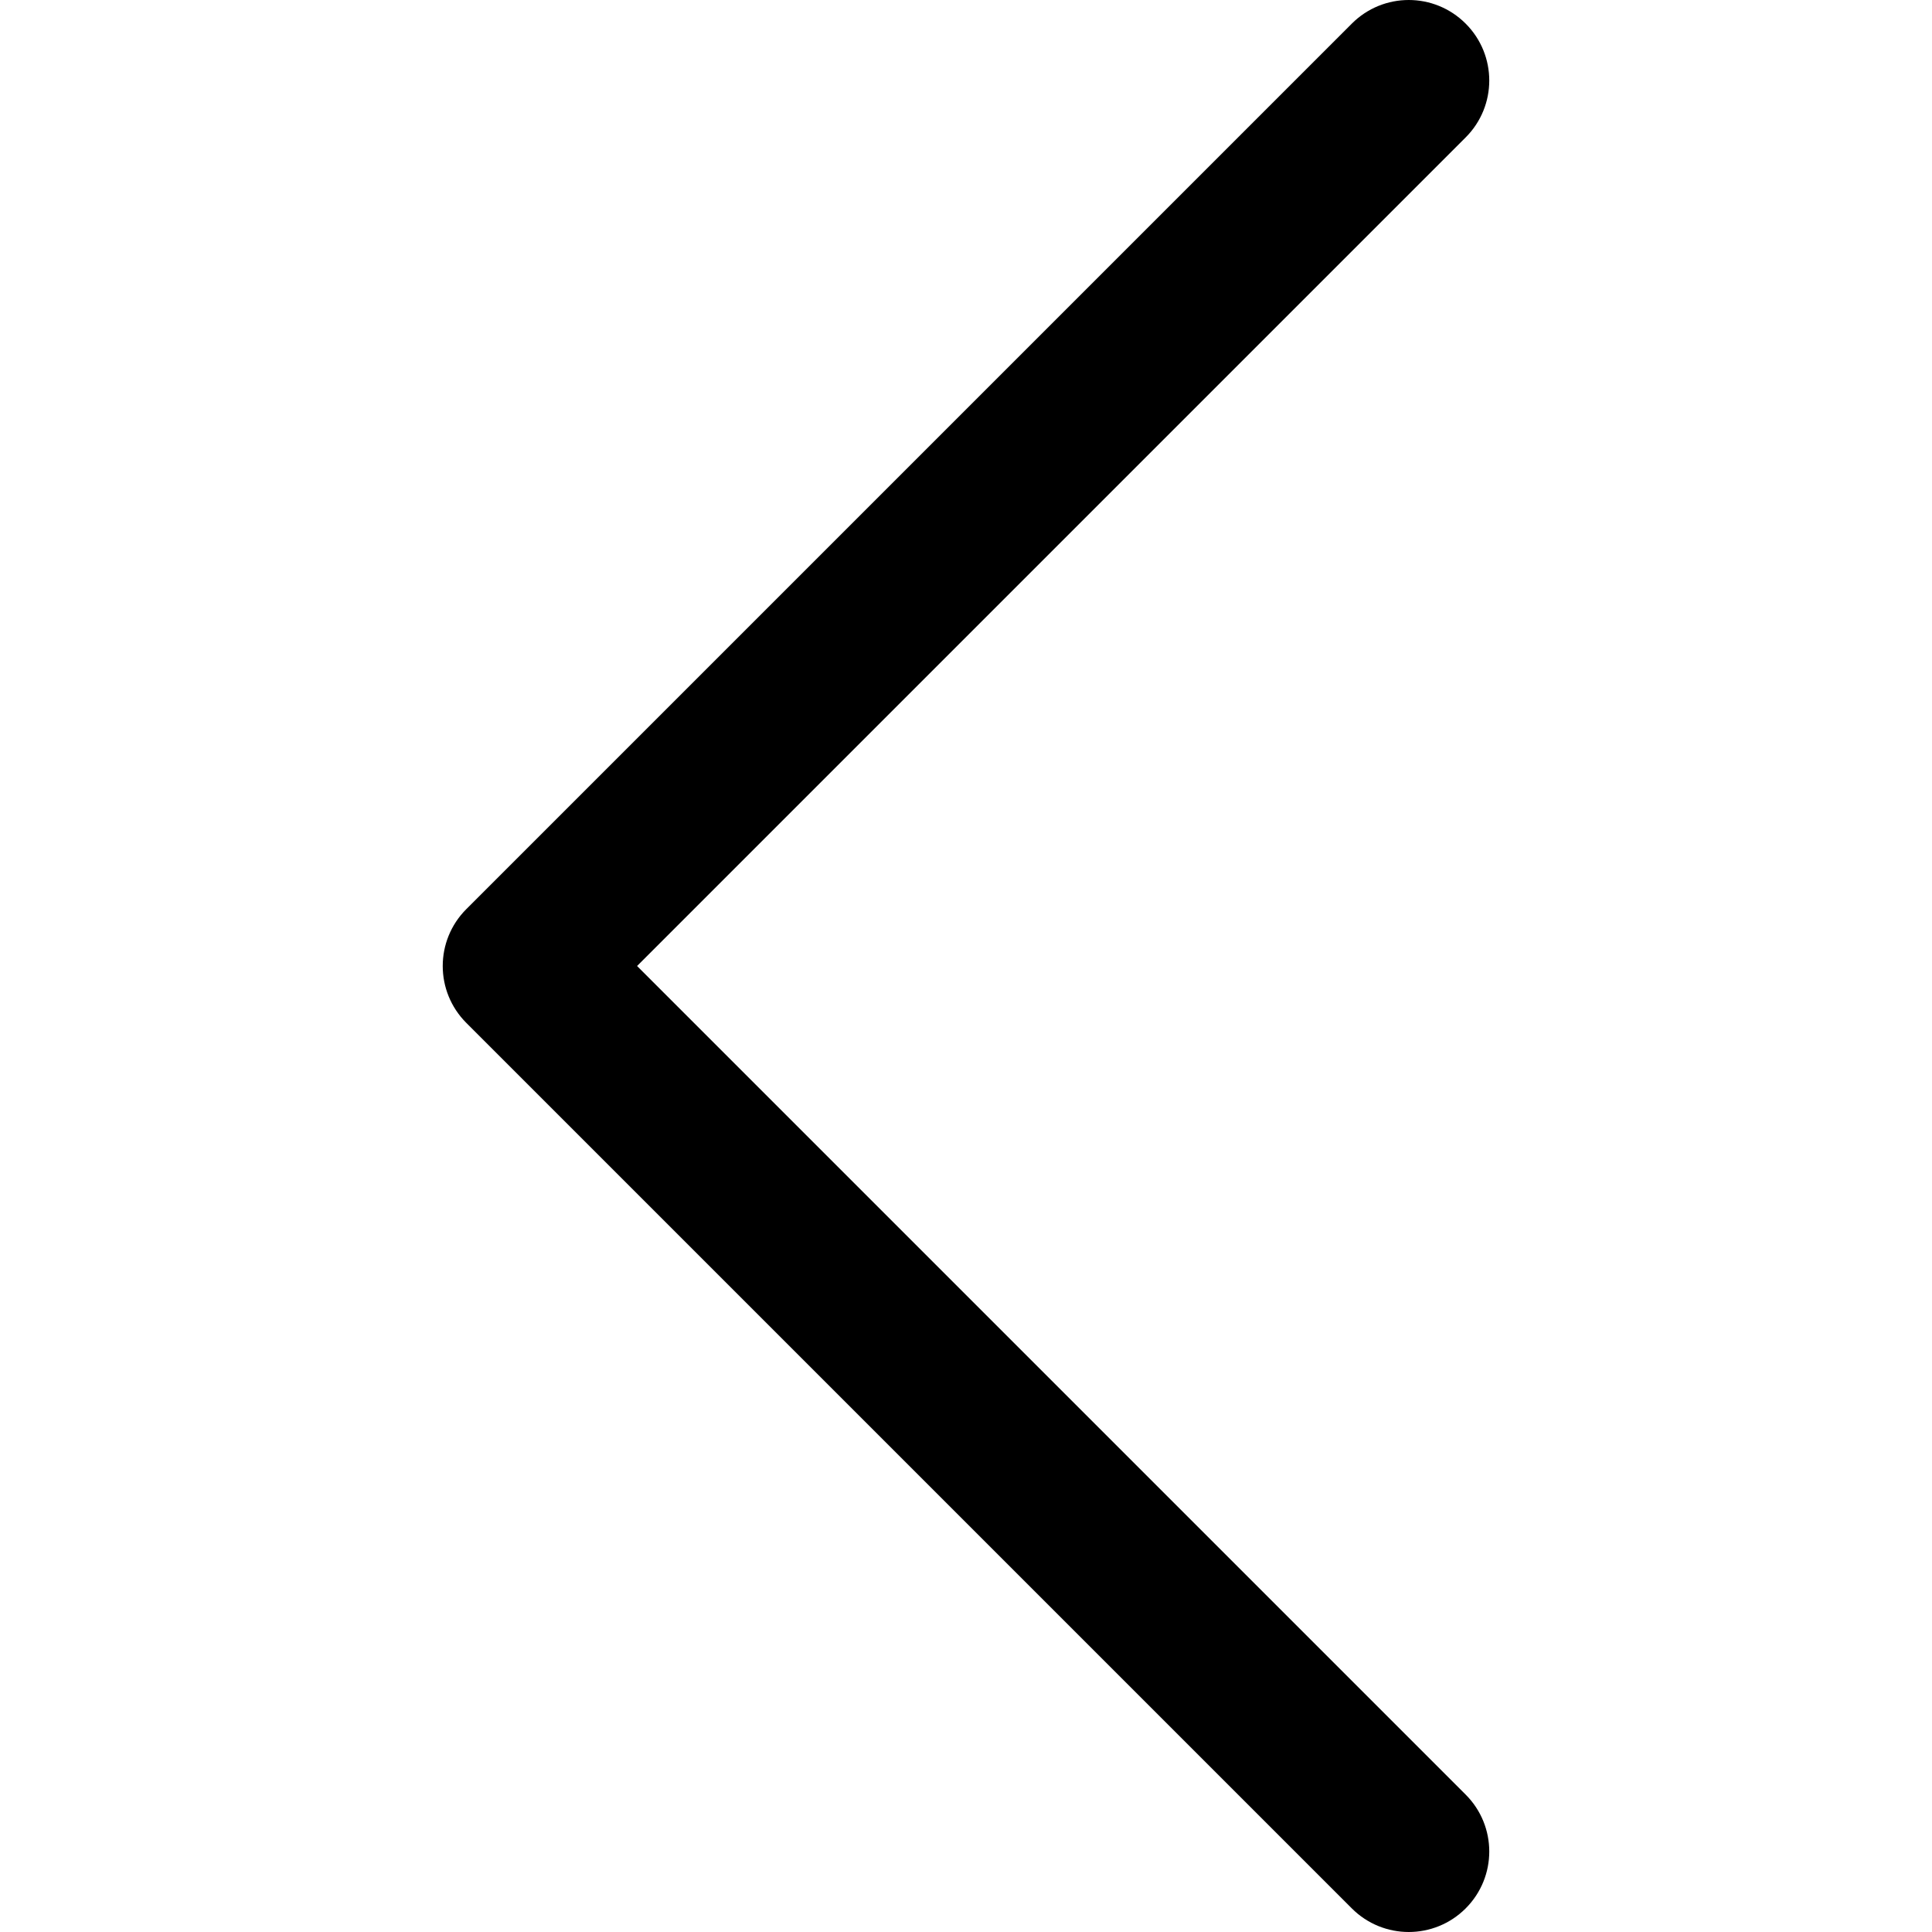
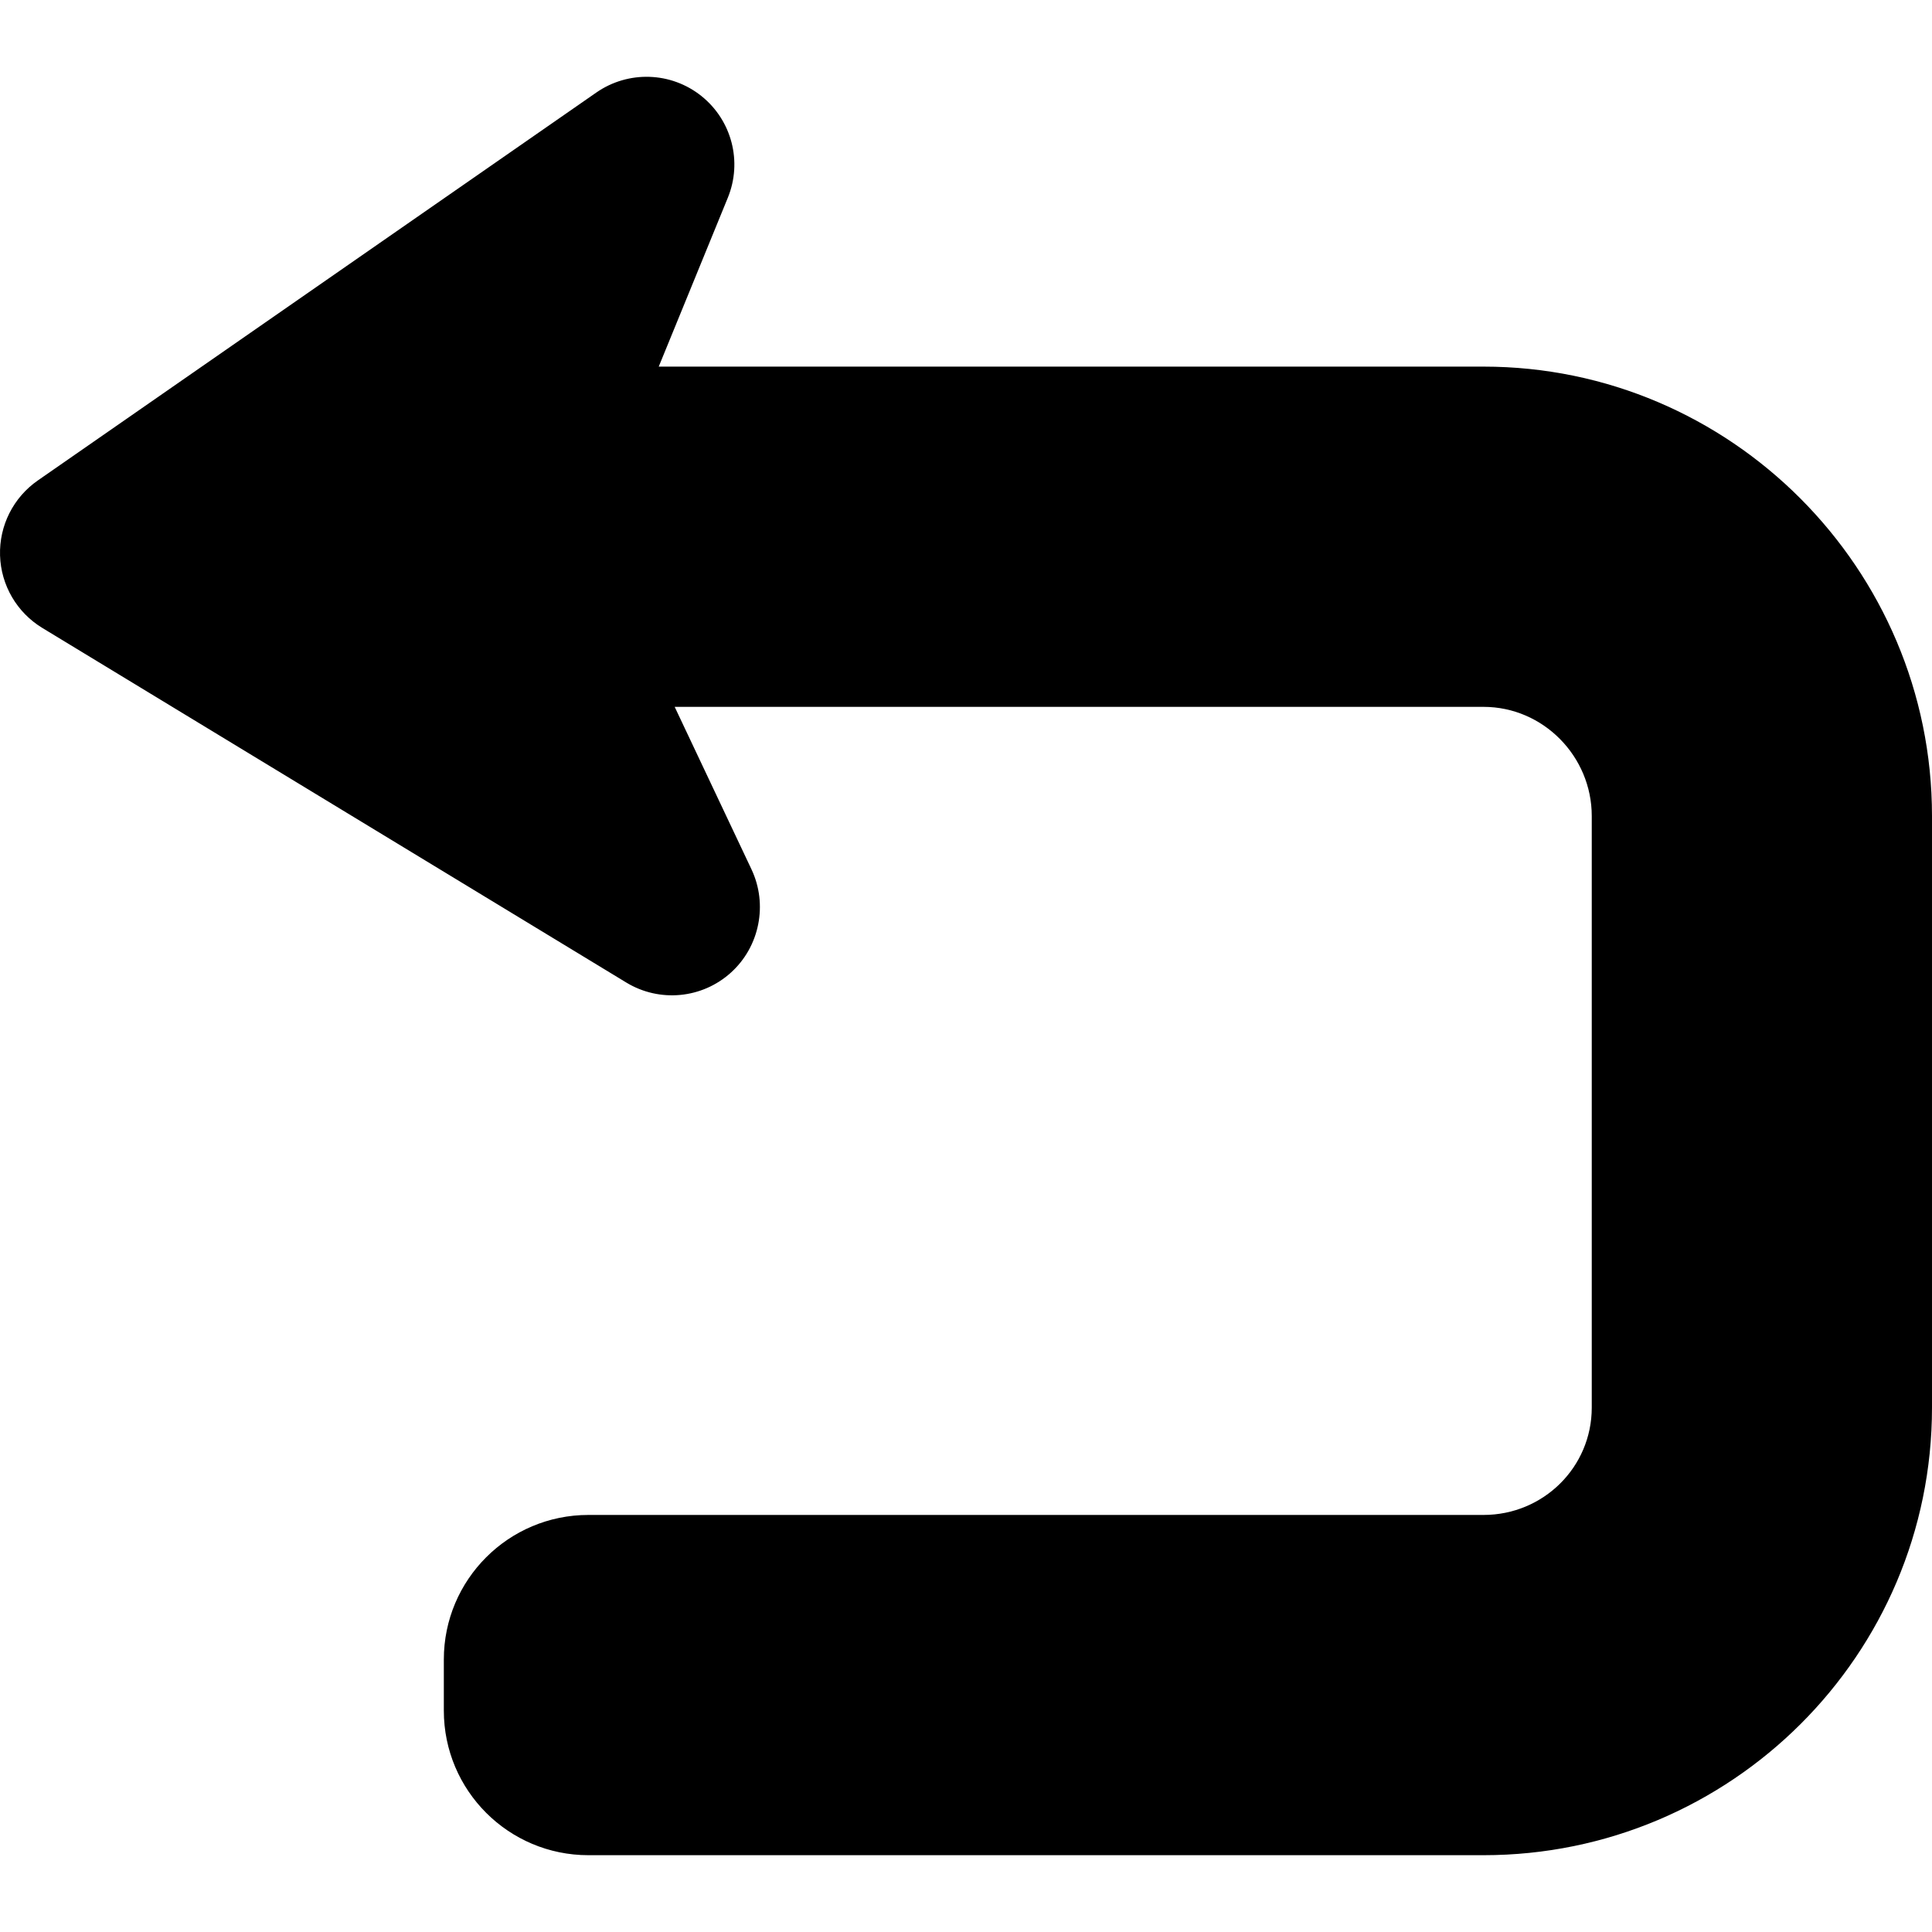
- <svg xmlns="http://www.w3.org/2000/svg" version="1.1" id="Layer_1" x="0px" y="0px" viewBox="0 0 512.006 512.006" style="enable-background:new 0 0 512.006 512.006;" xml:space="preserve">
+ <svg xmlns="http://www.w3.org/2000/svg" version="1.1" id="Capa_1" x="0px" y="0px" width="489.394px" height="489.394px" viewBox="0 0 489.394 489.394" style="enable-background:new 0 0 489.394 489.394;" xml:space="preserve">
  <g>
-     <g>
-       <path d="M388.419,475.59L168.834,256.005L388.418,36.421c8.341-8.341,8.341-21.824,0-30.165s-21.824-8.341-30.165,0    L123.586,240.923c-8.341,8.341-8.341,21.824,0,30.165l234.667,234.667c4.16,4.16,9.621,6.251,15.083,6.251    c5.461,0,10.923-2.091,15.083-6.251C396.76,497.414,396.76,483.931,388.419,475.59z" />
-     </g>
+     <path d="M375.789,92.867H166.864l17.507-42.795c3.724-9.132,1-19.574-6.691-25.744c-7.701-6.166-18.538-6.508-26.639-0.879   L9.574,121.71c-6.197,4.304-9.795,11.457-9.563,18.995c0.231,7.533,4.261,14.446,10.71,18.359l147.925,89.823   c8.417,5.108,19.18,4.093,26.481-2.499c7.312-6.591,9.427-17.312,5.219-26.202l-19.443-41.132h204.886   c15.119,0,27.418,12.536,27.418,27.654v149.852c0,15.118-12.299,27.19-27.418,27.19h-226.74c-20.226,0-36.623,16.396-36.623,36.622   v12.942c0,20.228,16.397,36.624,36.623,36.624h226.74c62.642,0,113.604-50.732,113.604-113.379V206.709   C489.395,144.062,438.431,92.867,375.789,92.867z" />
  </g>
  <g>
</g>
  <g>
</g>
  <g>
</g>
  <g>
</g>
  <g>
</g>
  <g>
</g>
  <g>
</g>
  <g>
</g>
  <g>
</g>
  <g>
</g>
  <g>
</g>
  <g>
</g>
  <g>
</g>
  <g>
</g>
  <g>
</g>
</svg>
